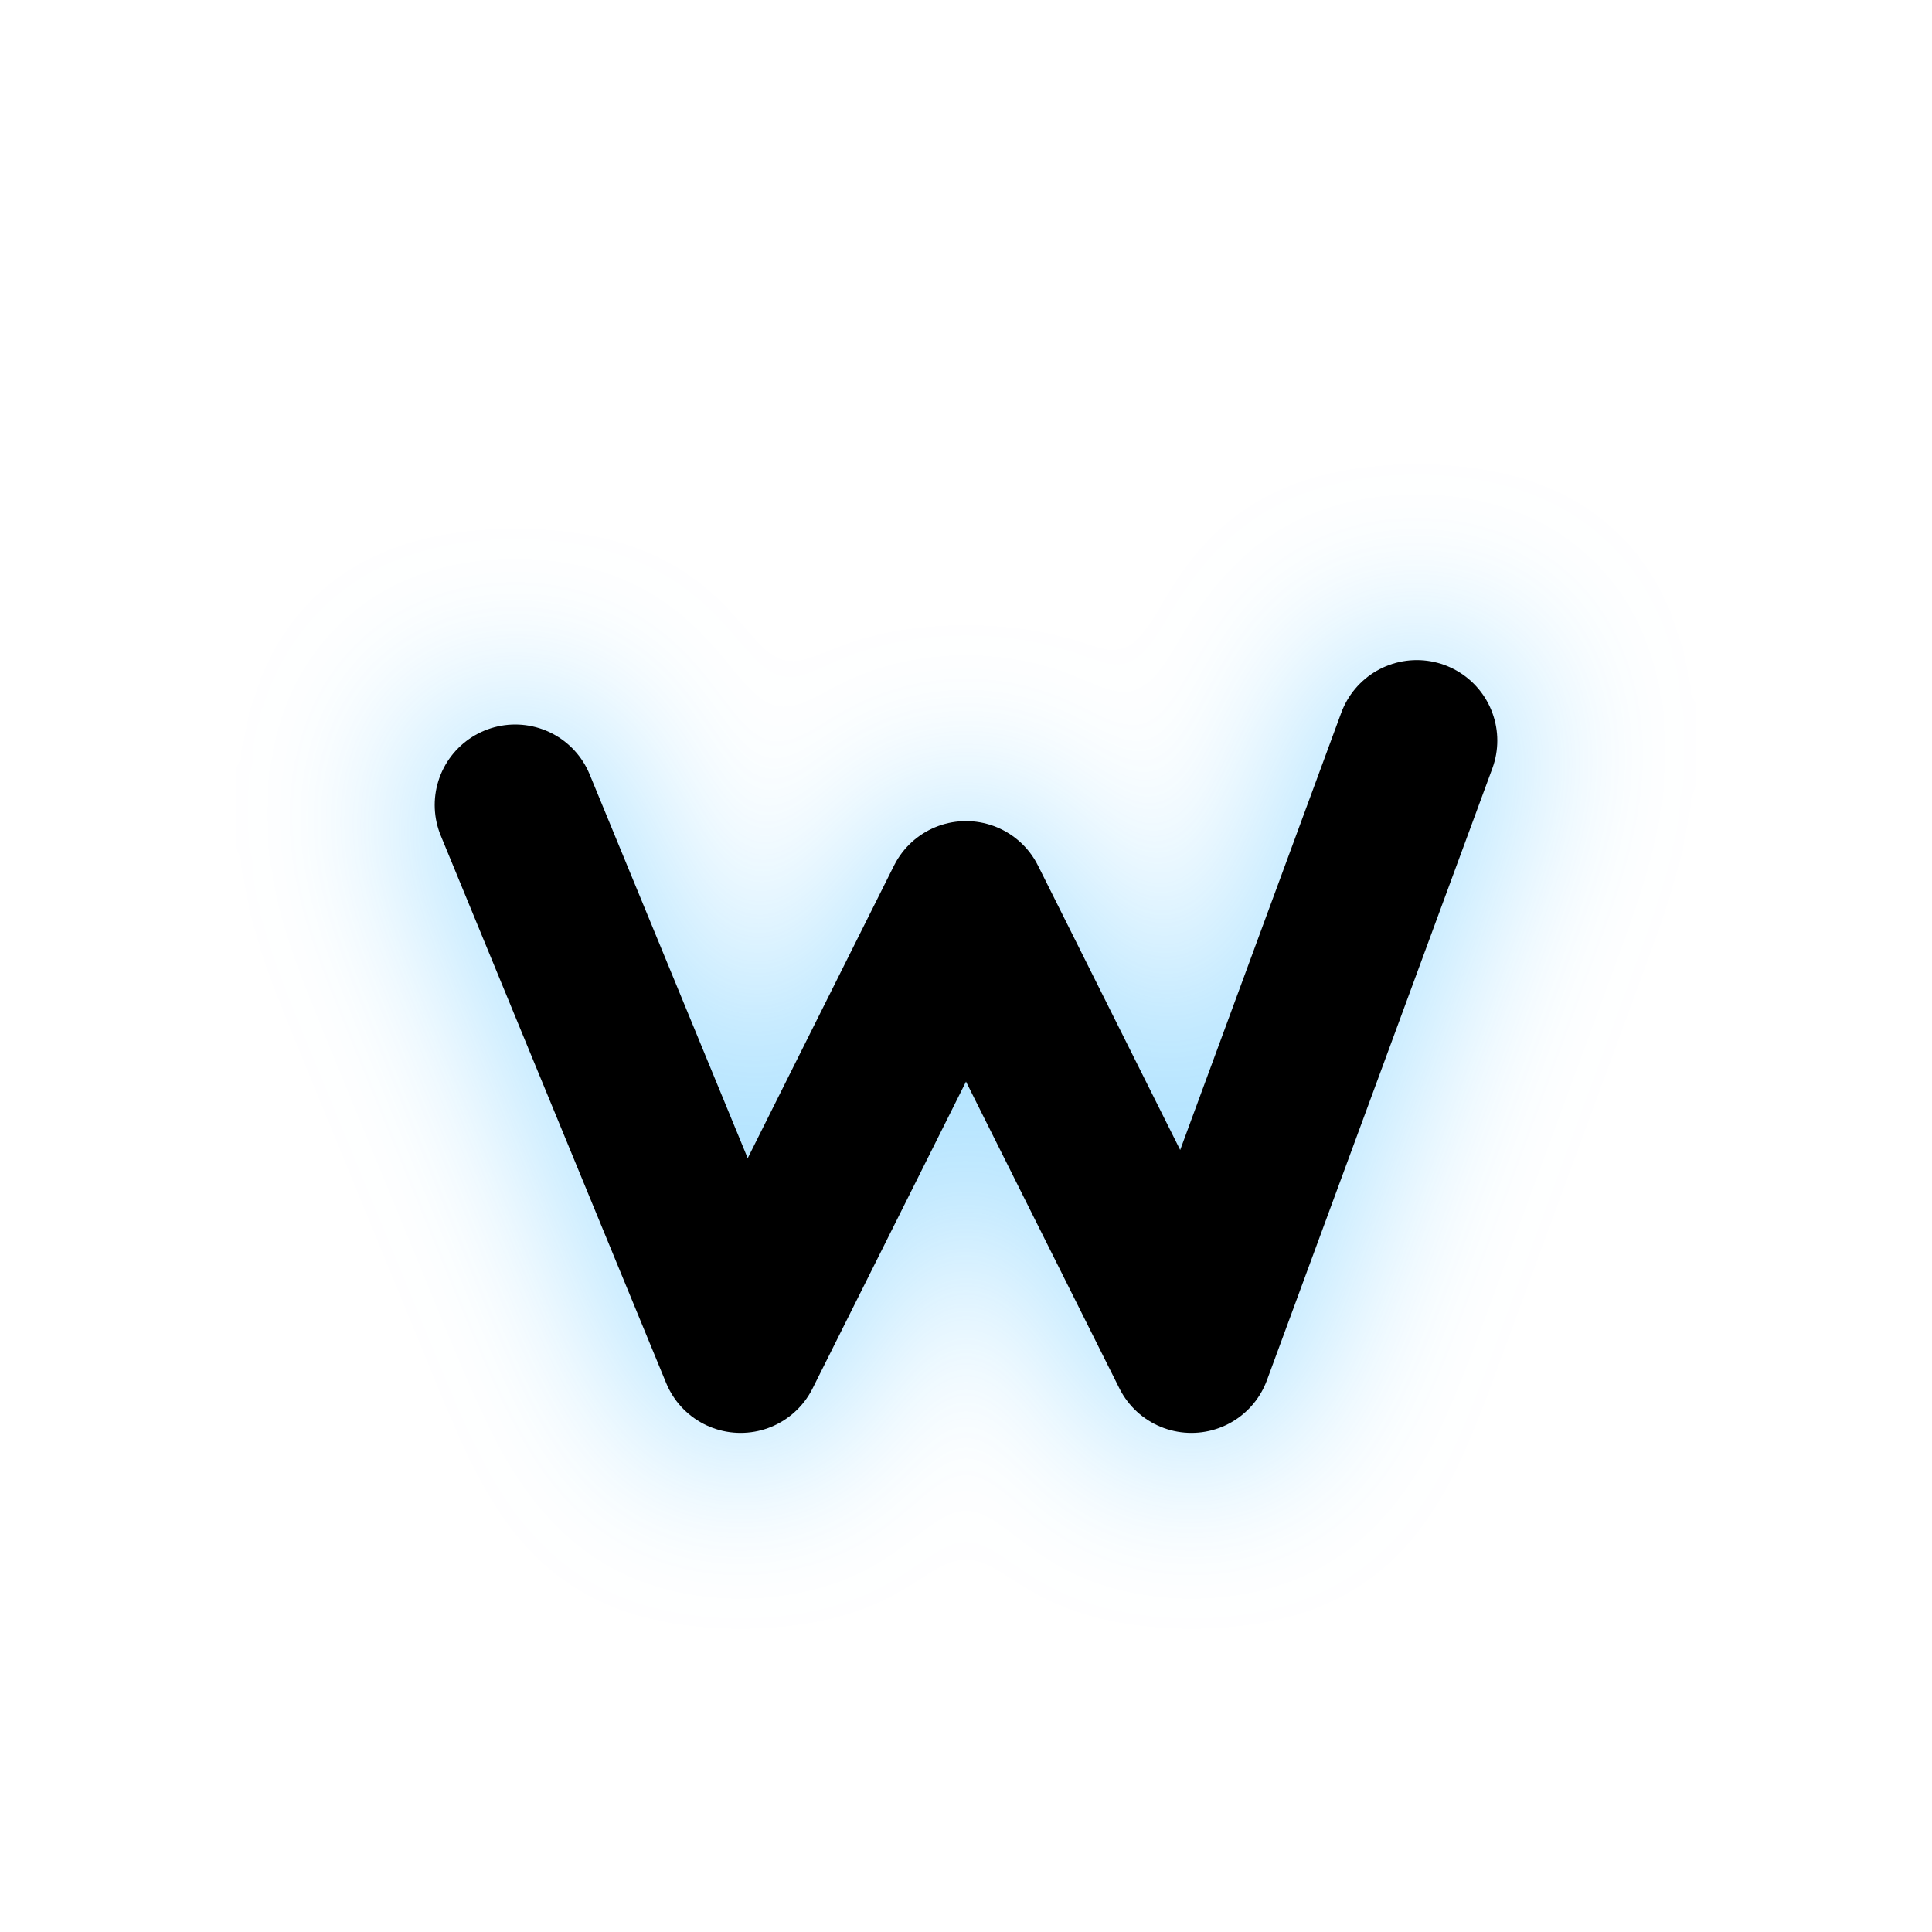
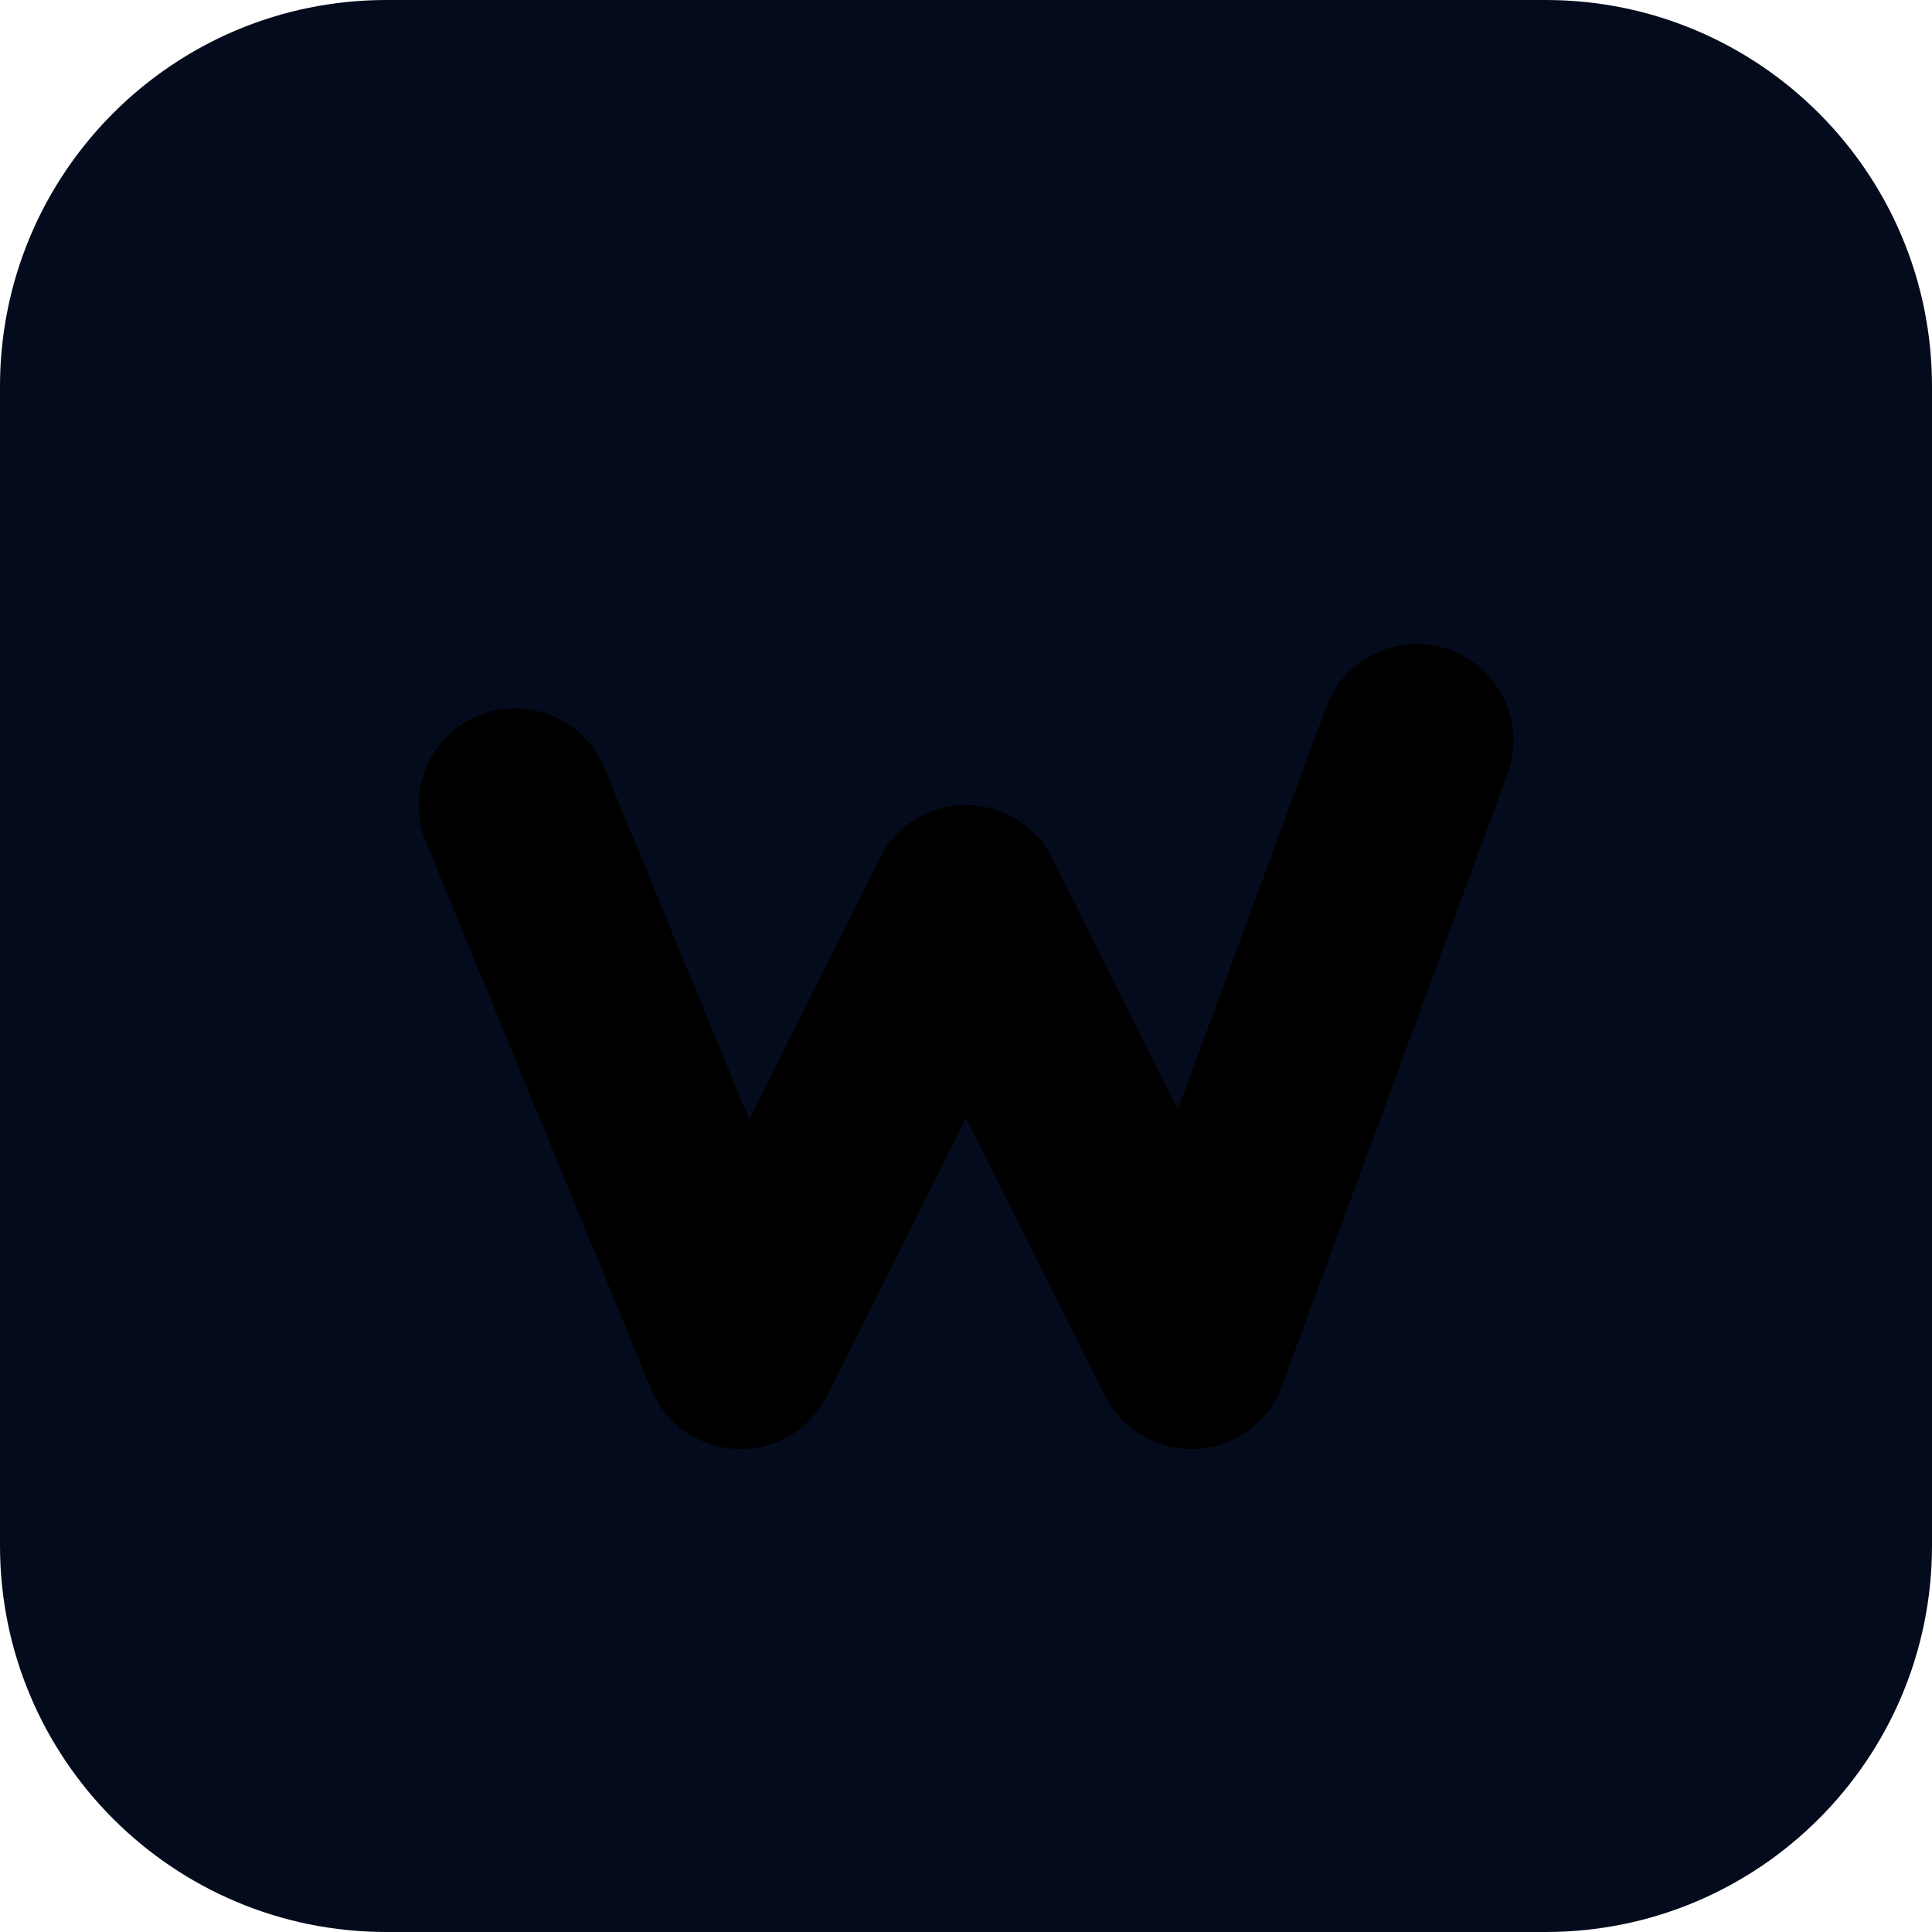
<svg xmlns="http://www.w3.org/2000/svg" viewBox="0 0 120 120" fill="none">
-   <path d="M 32 50 L 46 84 L 60 56 L 74 84 L 88 46" stroke="#00A3FF" stroke-width="14" fill="none" stroke-linecap="round" stroke-linejoin="round" opacity="0.3" filter="blur(5px)" />
-   <path d="M 32 50 L 46 84 L 60 56 L 74 84 L 88 46" stroke="url(#blueGrad)" stroke-width="10" fill="none" stroke-linecap="round" stroke-linejoin="round" />
-   <path d="M 32 50 L 46 84 L 60 56 L 74 84 L 88 46" stroke="url(#blueGradLight)" stroke-width="4" fill="none" stroke-linecap="round" stroke-linejoin="round" opacity="0.8" />
+   <rect width="120" height="120" rx="24" fill="#040b1c" />
+   <path d="M 32 50 L 46 84 L 60 56 L 74 84 L 88 46" stroke="url(#blueGrad)" stroke-width="12" fill="none" stroke-linecap="round" stroke-linejoin="round" />
  <defs>
-     <linearGradient id="bgGrad" x1="0" y1="0" x2="120" y2="120">
-       <stop stopColor="#0033aa" />
-       <stop offset="1" stopColor="#000000" stopOpacity="0" />
-     </linearGradient>
    <linearGradient id="blueGrad" x1="30" y1="30" x2="100" y2="90" gradientUnits="userSpaceOnUse">
      <stop stopColor="#0055ff" />
      <stop offset="0.5" stopColor="#00aaff" />
      <stop offset="1" stopColor="#00d2ff" />
    </linearGradient>
-     <linearGradient id="blueGradLight" x1="30" y1="30" x2="100" y2="90" gradientUnits="userSpaceOnUse">
-       <stop stopColor="#66aaff" />
-       <stop offset="1" stopColor="#b3e5ff" />
-     </linearGradient>
  </defs>
</svg>
